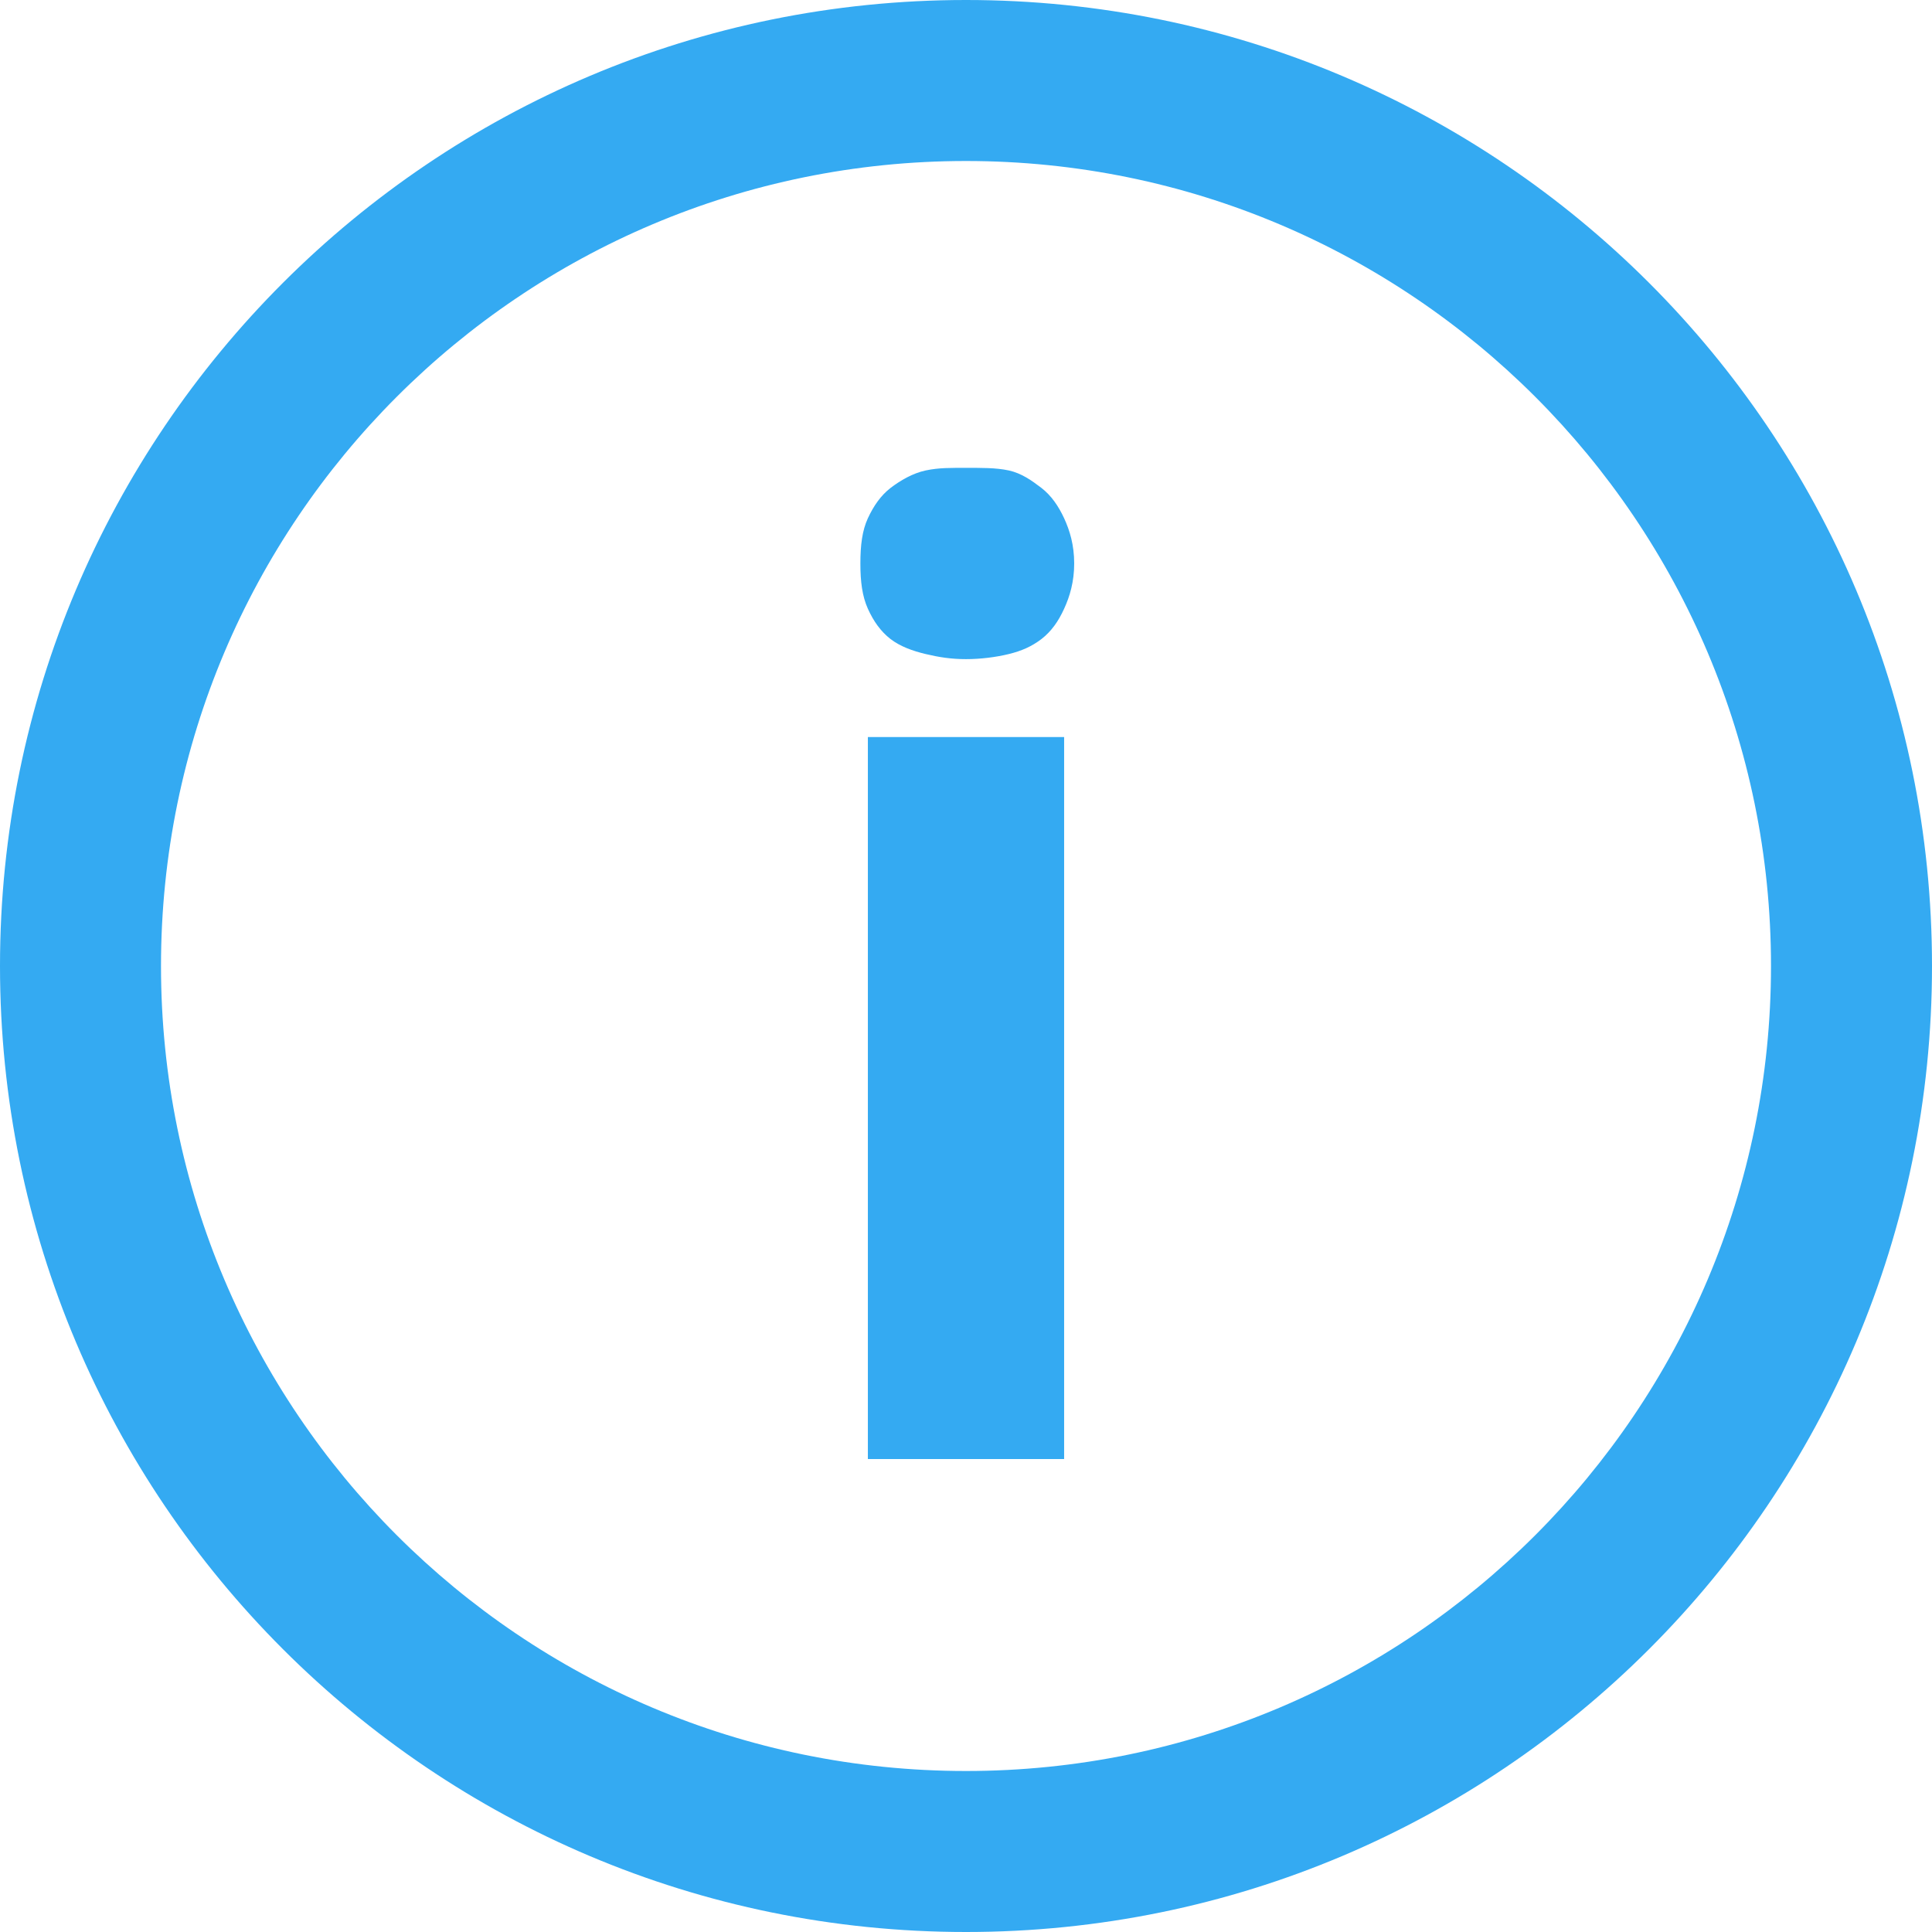
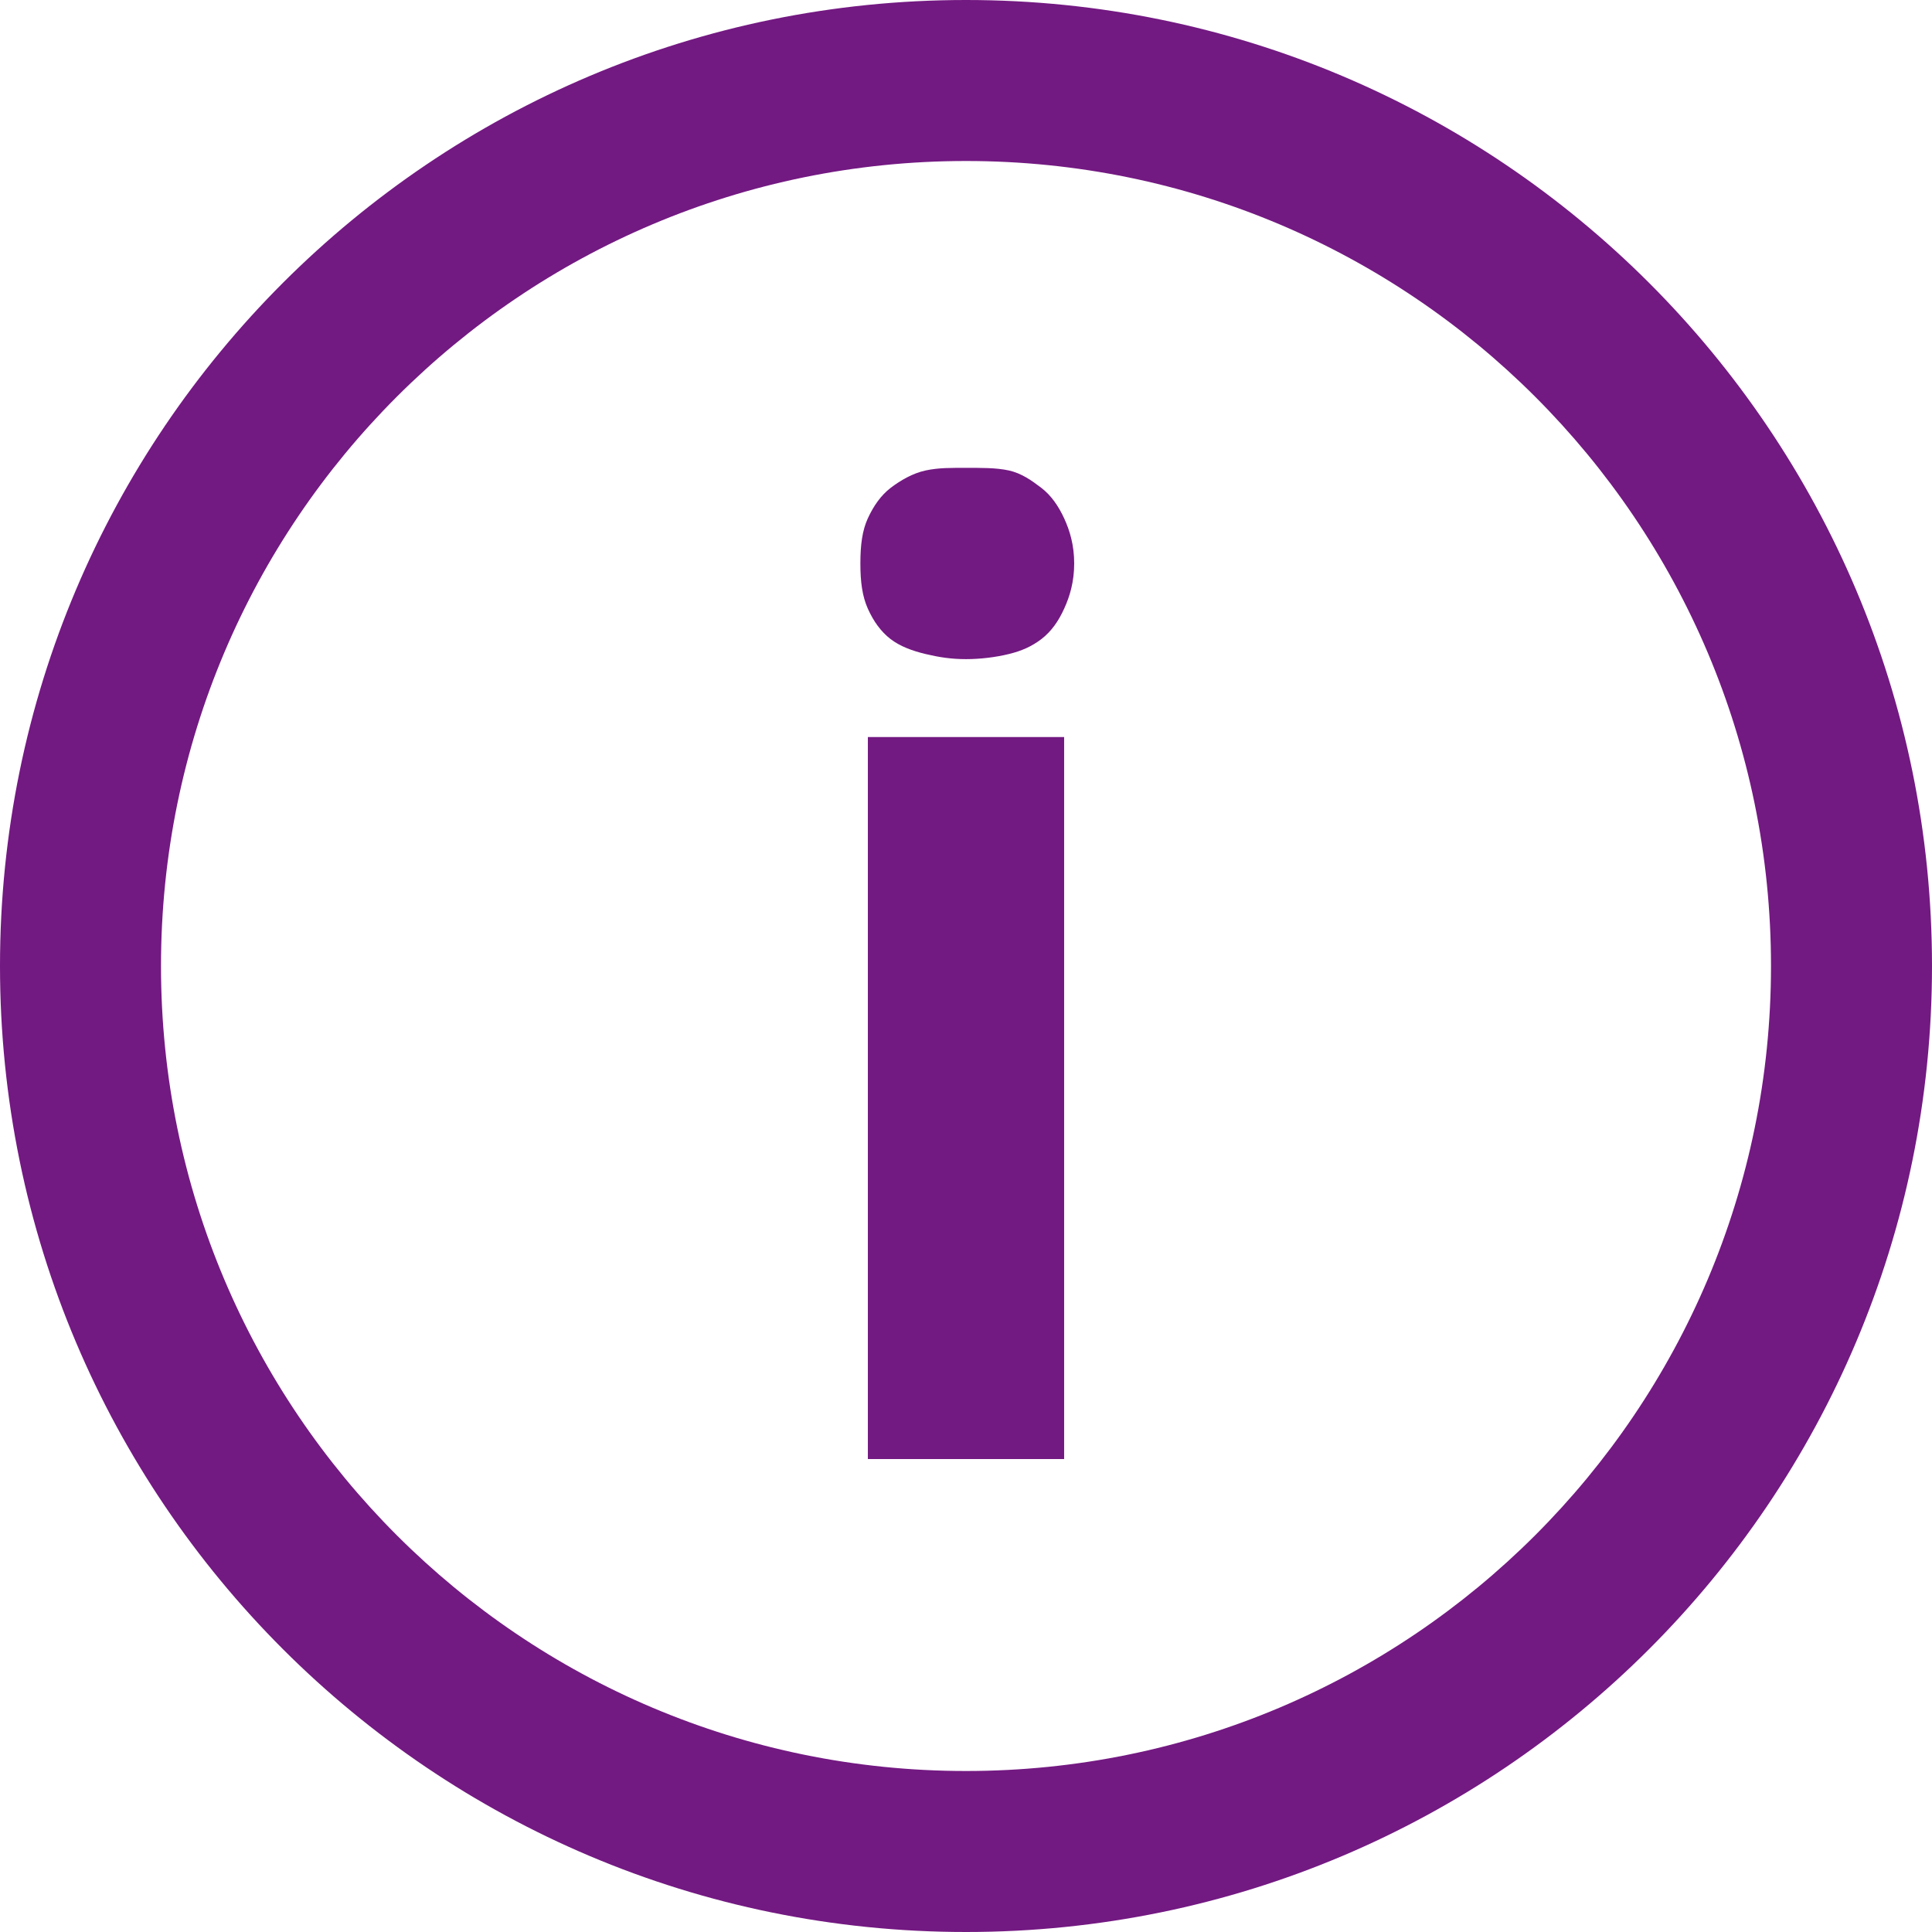
- <svg xmlns="http://www.w3.org/2000/svg" fill="#34aaf2" viewBox="0 0 24 24" width="20px" height="20px">
+ <svg xmlns="http://www.w3.org/2000/svg" fill="#731982" viewBox="0 0 24 24" width="20px" height="20px">
  <path d="M 12 0 C 5.371 0 0 5.371 0 12 C 0 18.629 5.371 24 12 24 C 18.629 24 24 18.629 24 12 C 24 5.371 18.629 0 12 0 Z M 12 2 C 17.523 2 22 6.477 22 12 C 22 17.523 17.523 22 12 22 C 6.477 22 2 17.523 2 12 C 2 6.477 6.477 2 12 2 Z M 12 5.812 C 11.816 5.812 11.664 5.809 11.5 5.844 C 11.336 5.879 11.184 5.969 11.062 6.062 C 10.941 6.156 10.852 6.285 10.781 6.438 C 10.711 6.59 10.688 6.77 10.688 7 C 10.688 7.227 10.711 7.406 10.781 7.562 C 10.852 7.719 10.941 7.844 11.062 7.938 C 11.184 8.031 11.336 8.086 11.5 8.125 C 11.664 8.164 11.816 8.188 12 8.188 C 12.18 8.188 12.371 8.164 12.531 8.125 C 12.691 8.086 12.816 8.031 12.938 7.938 C 13.059 7.844 13.148 7.719 13.219 7.562 C 13.289 7.41 13.344 7.227 13.344 7 C 13.344 6.77 13.289 6.59 13.219 6.438 C 13.148 6.285 13.059 6.156 12.938 6.062 C 12.816 5.969 12.691 5.879 12.531 5.844 C 12.371 5.809 12.18 5.812 12 5.812 Z M 10.781 9.156 L 10.781 18.125 L 13.219 18.125 L 13.219 9.156 Z" />
</svg>
